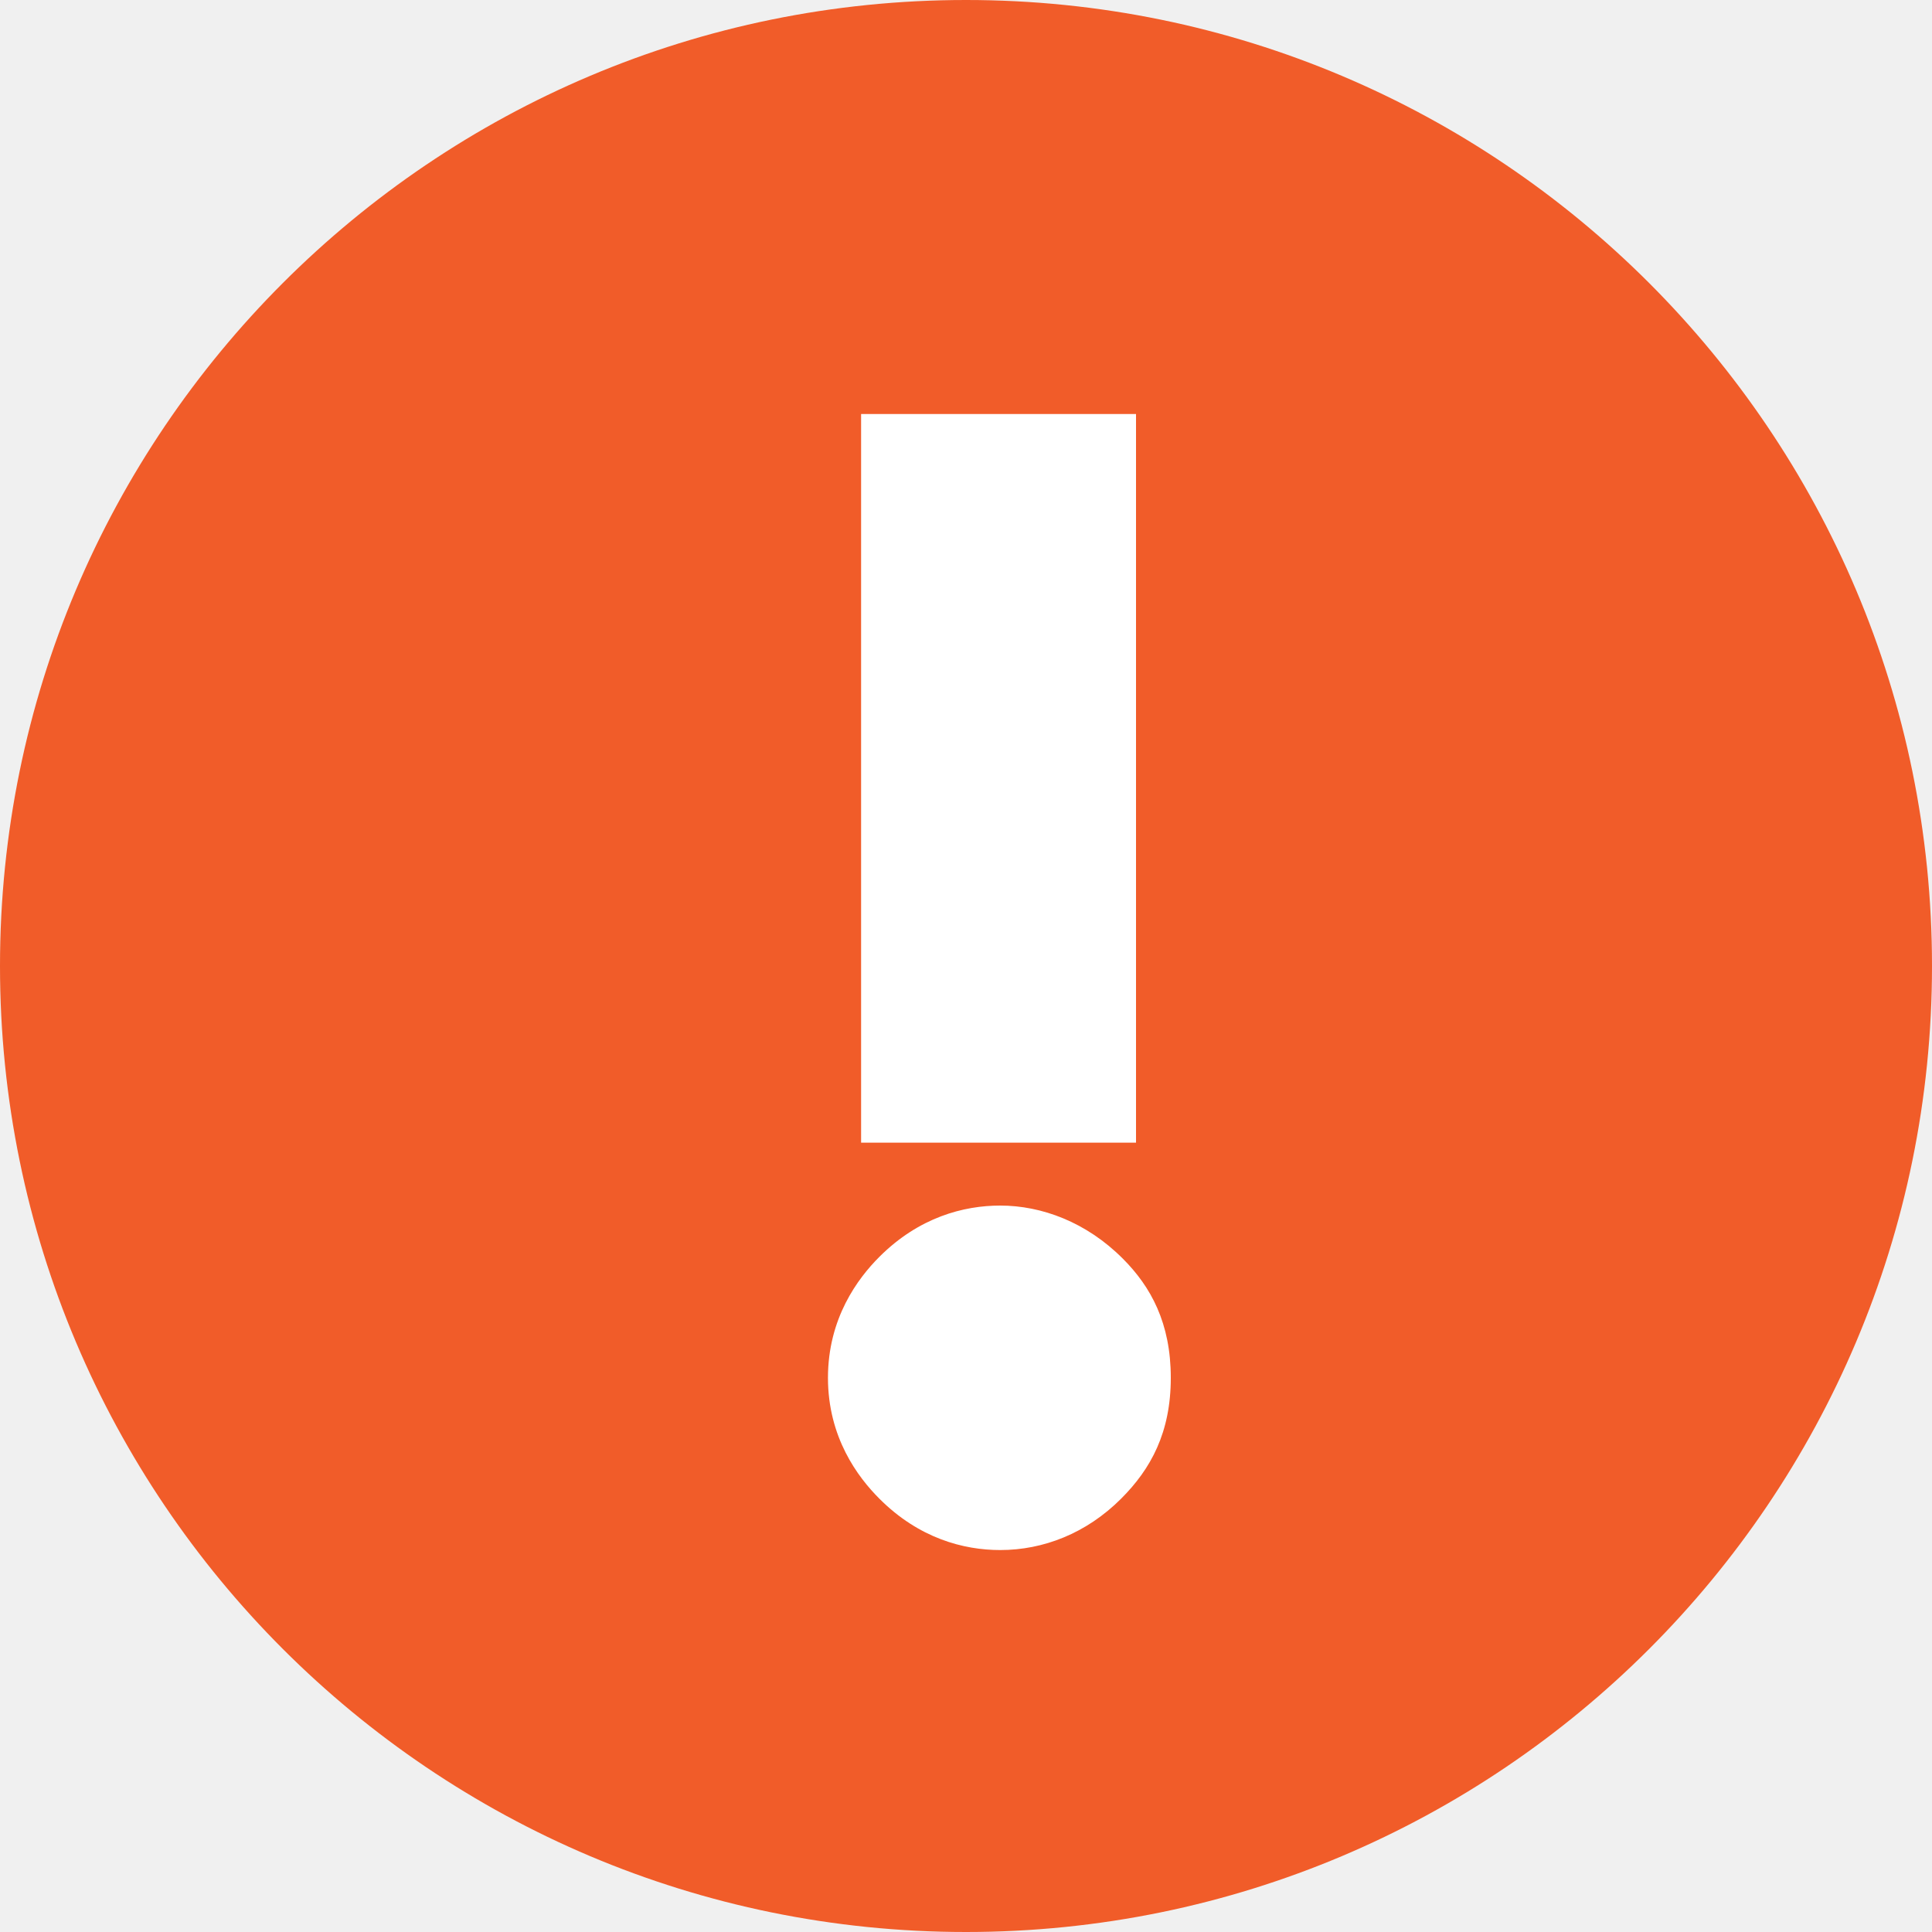
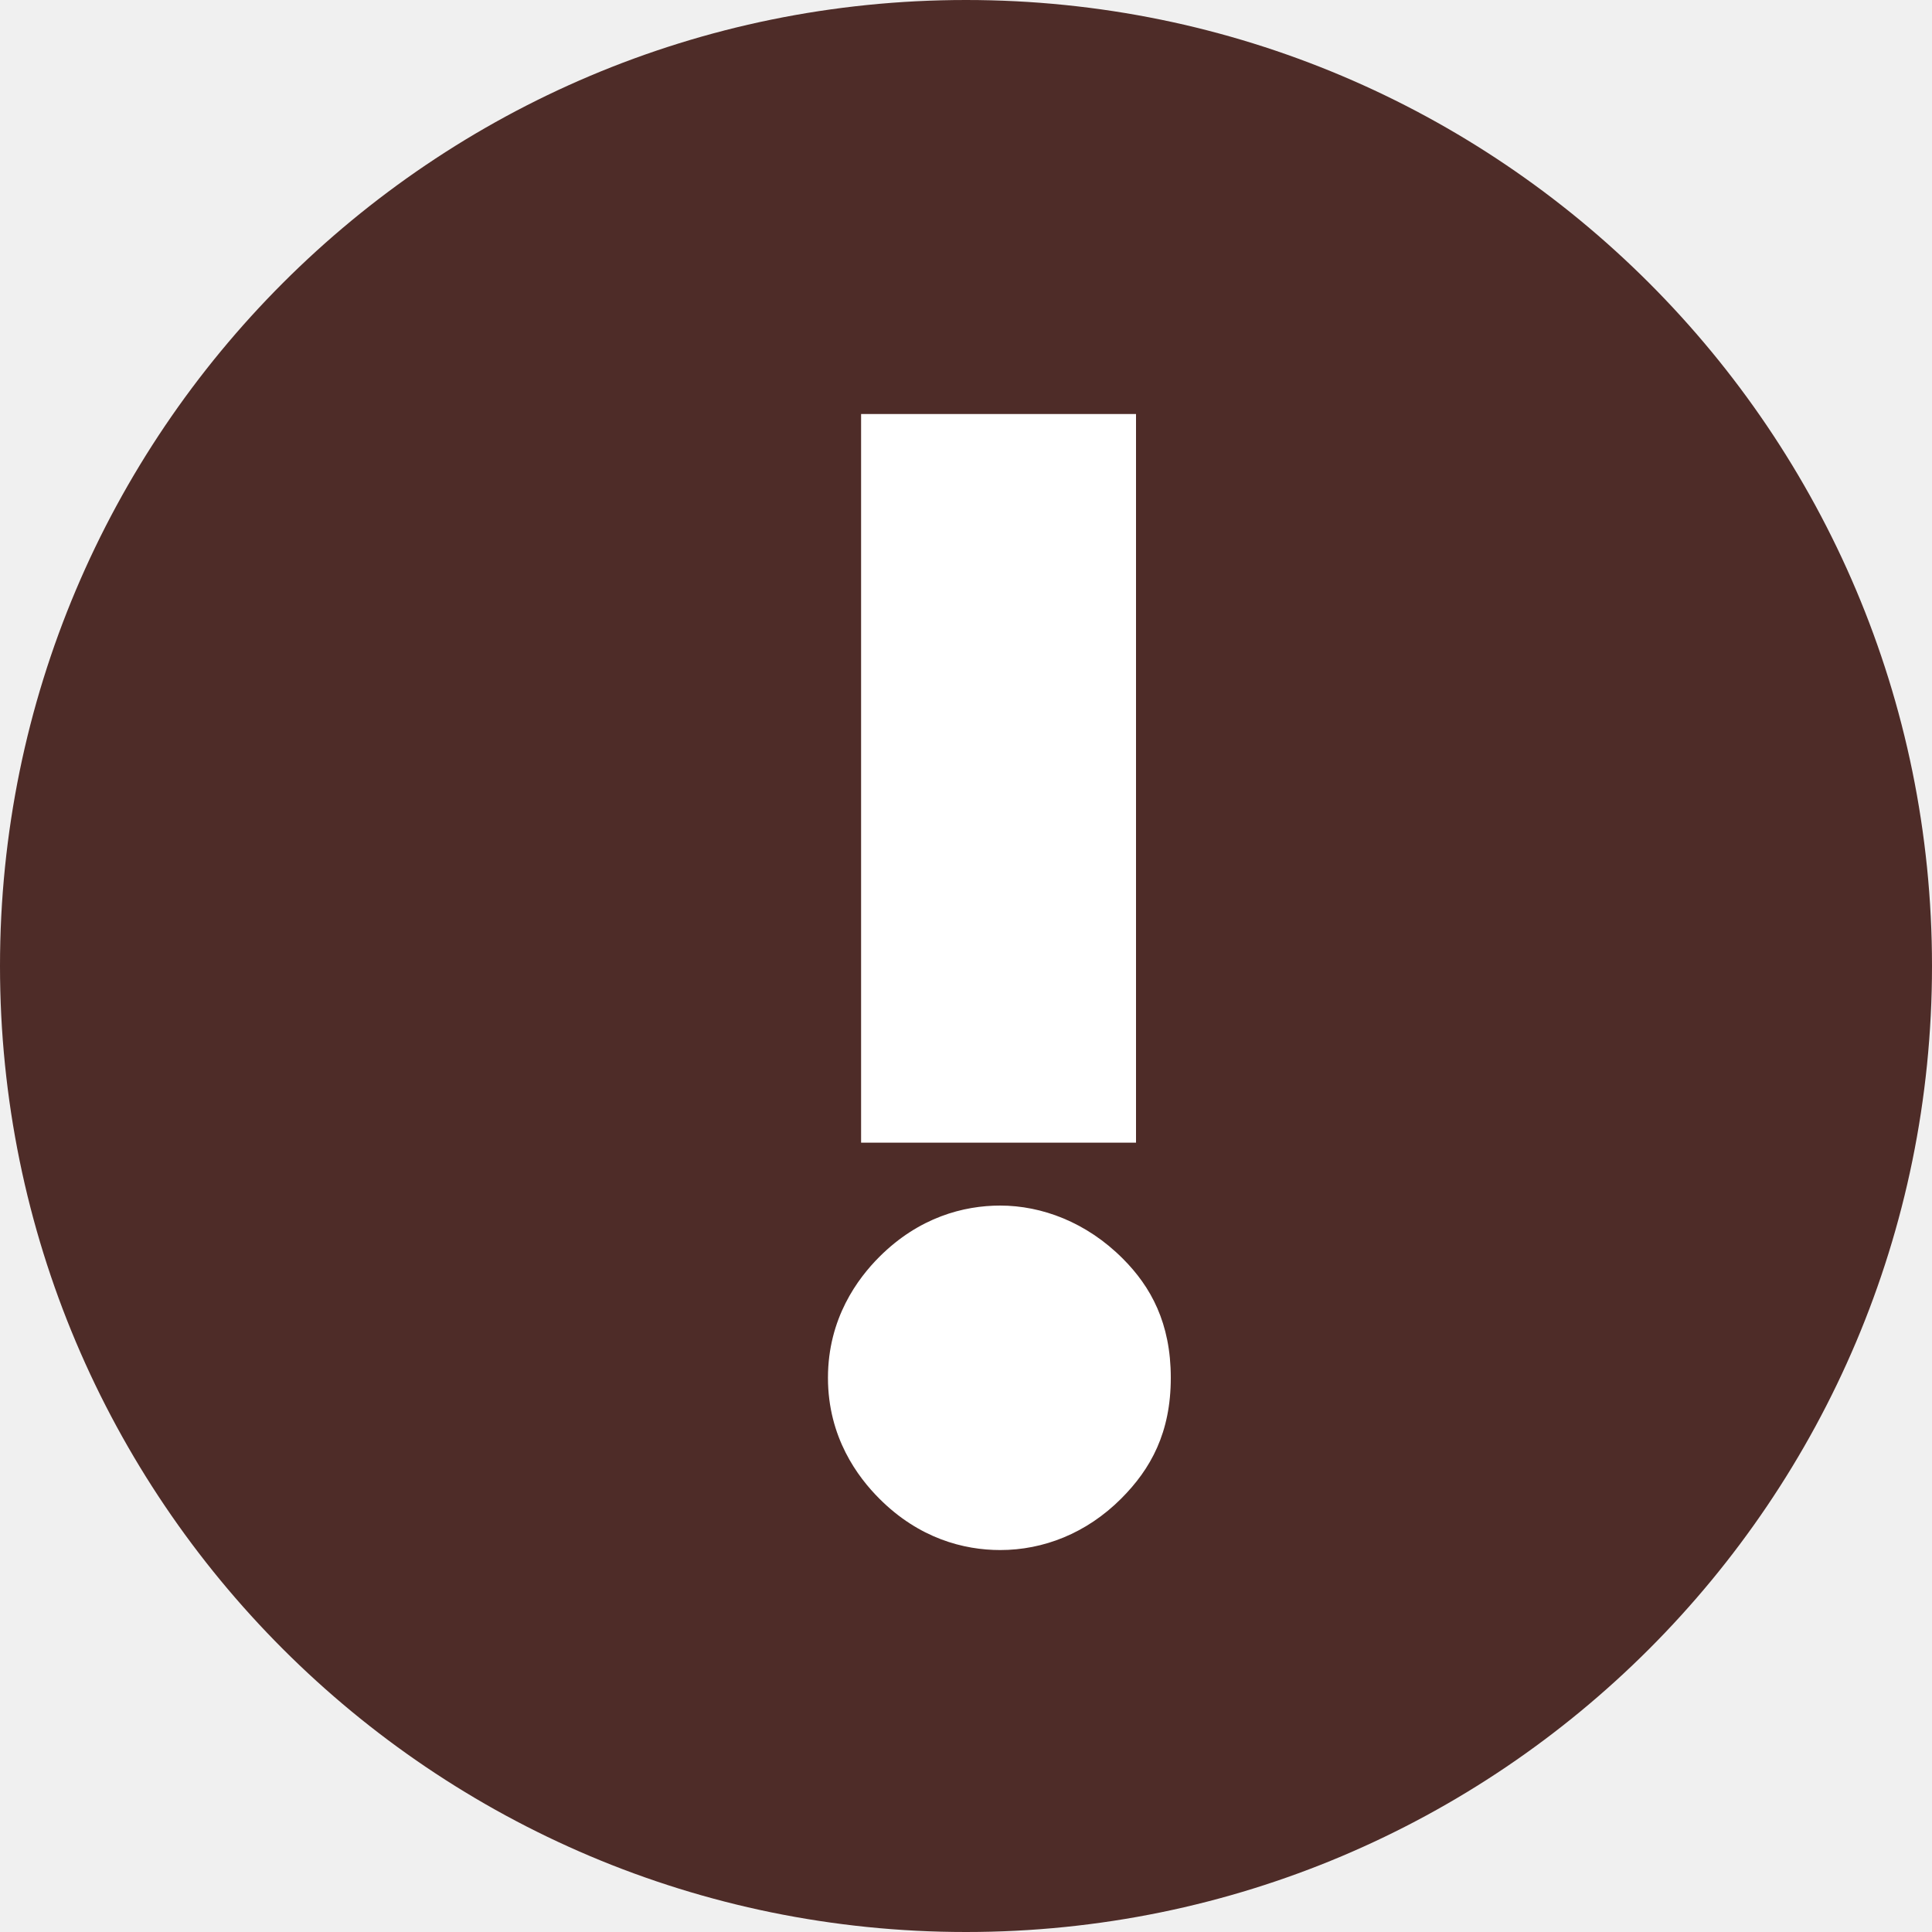
<svg xmlns="http://www.w3.org/2000/svg" width="20" height="20" viewBox="0 0 20 20" fill="none">
-   <circle cx="10" cy="10" r="10" fill="#F15C29" />
+   <circle cx="10" cy="10" r="10" fill="#4E2C28" />
  <path d="M11.76 11.829V4.286H8.914V11.829H11.76ZM10.354 16.046C10.8 16.046 11.246 15.874 11.606 15.514C11.914 15.206 12.12 14.829 12.12 14.263C12.12 13.697 11.914 13.32 11.623 13.029C11.246 12.651 10.783 12.48 10.354 12.48C9.977 12.48 9.514 12.6 9.103 13.011C8.88 13.234 8.571 13.646 8.571 14.263C8.571 14.88 8.88 15.291 9.103 15.514C9.514 15.926 9.977 16.046 10.354 16.046Z" fill="white" />
</svg>
